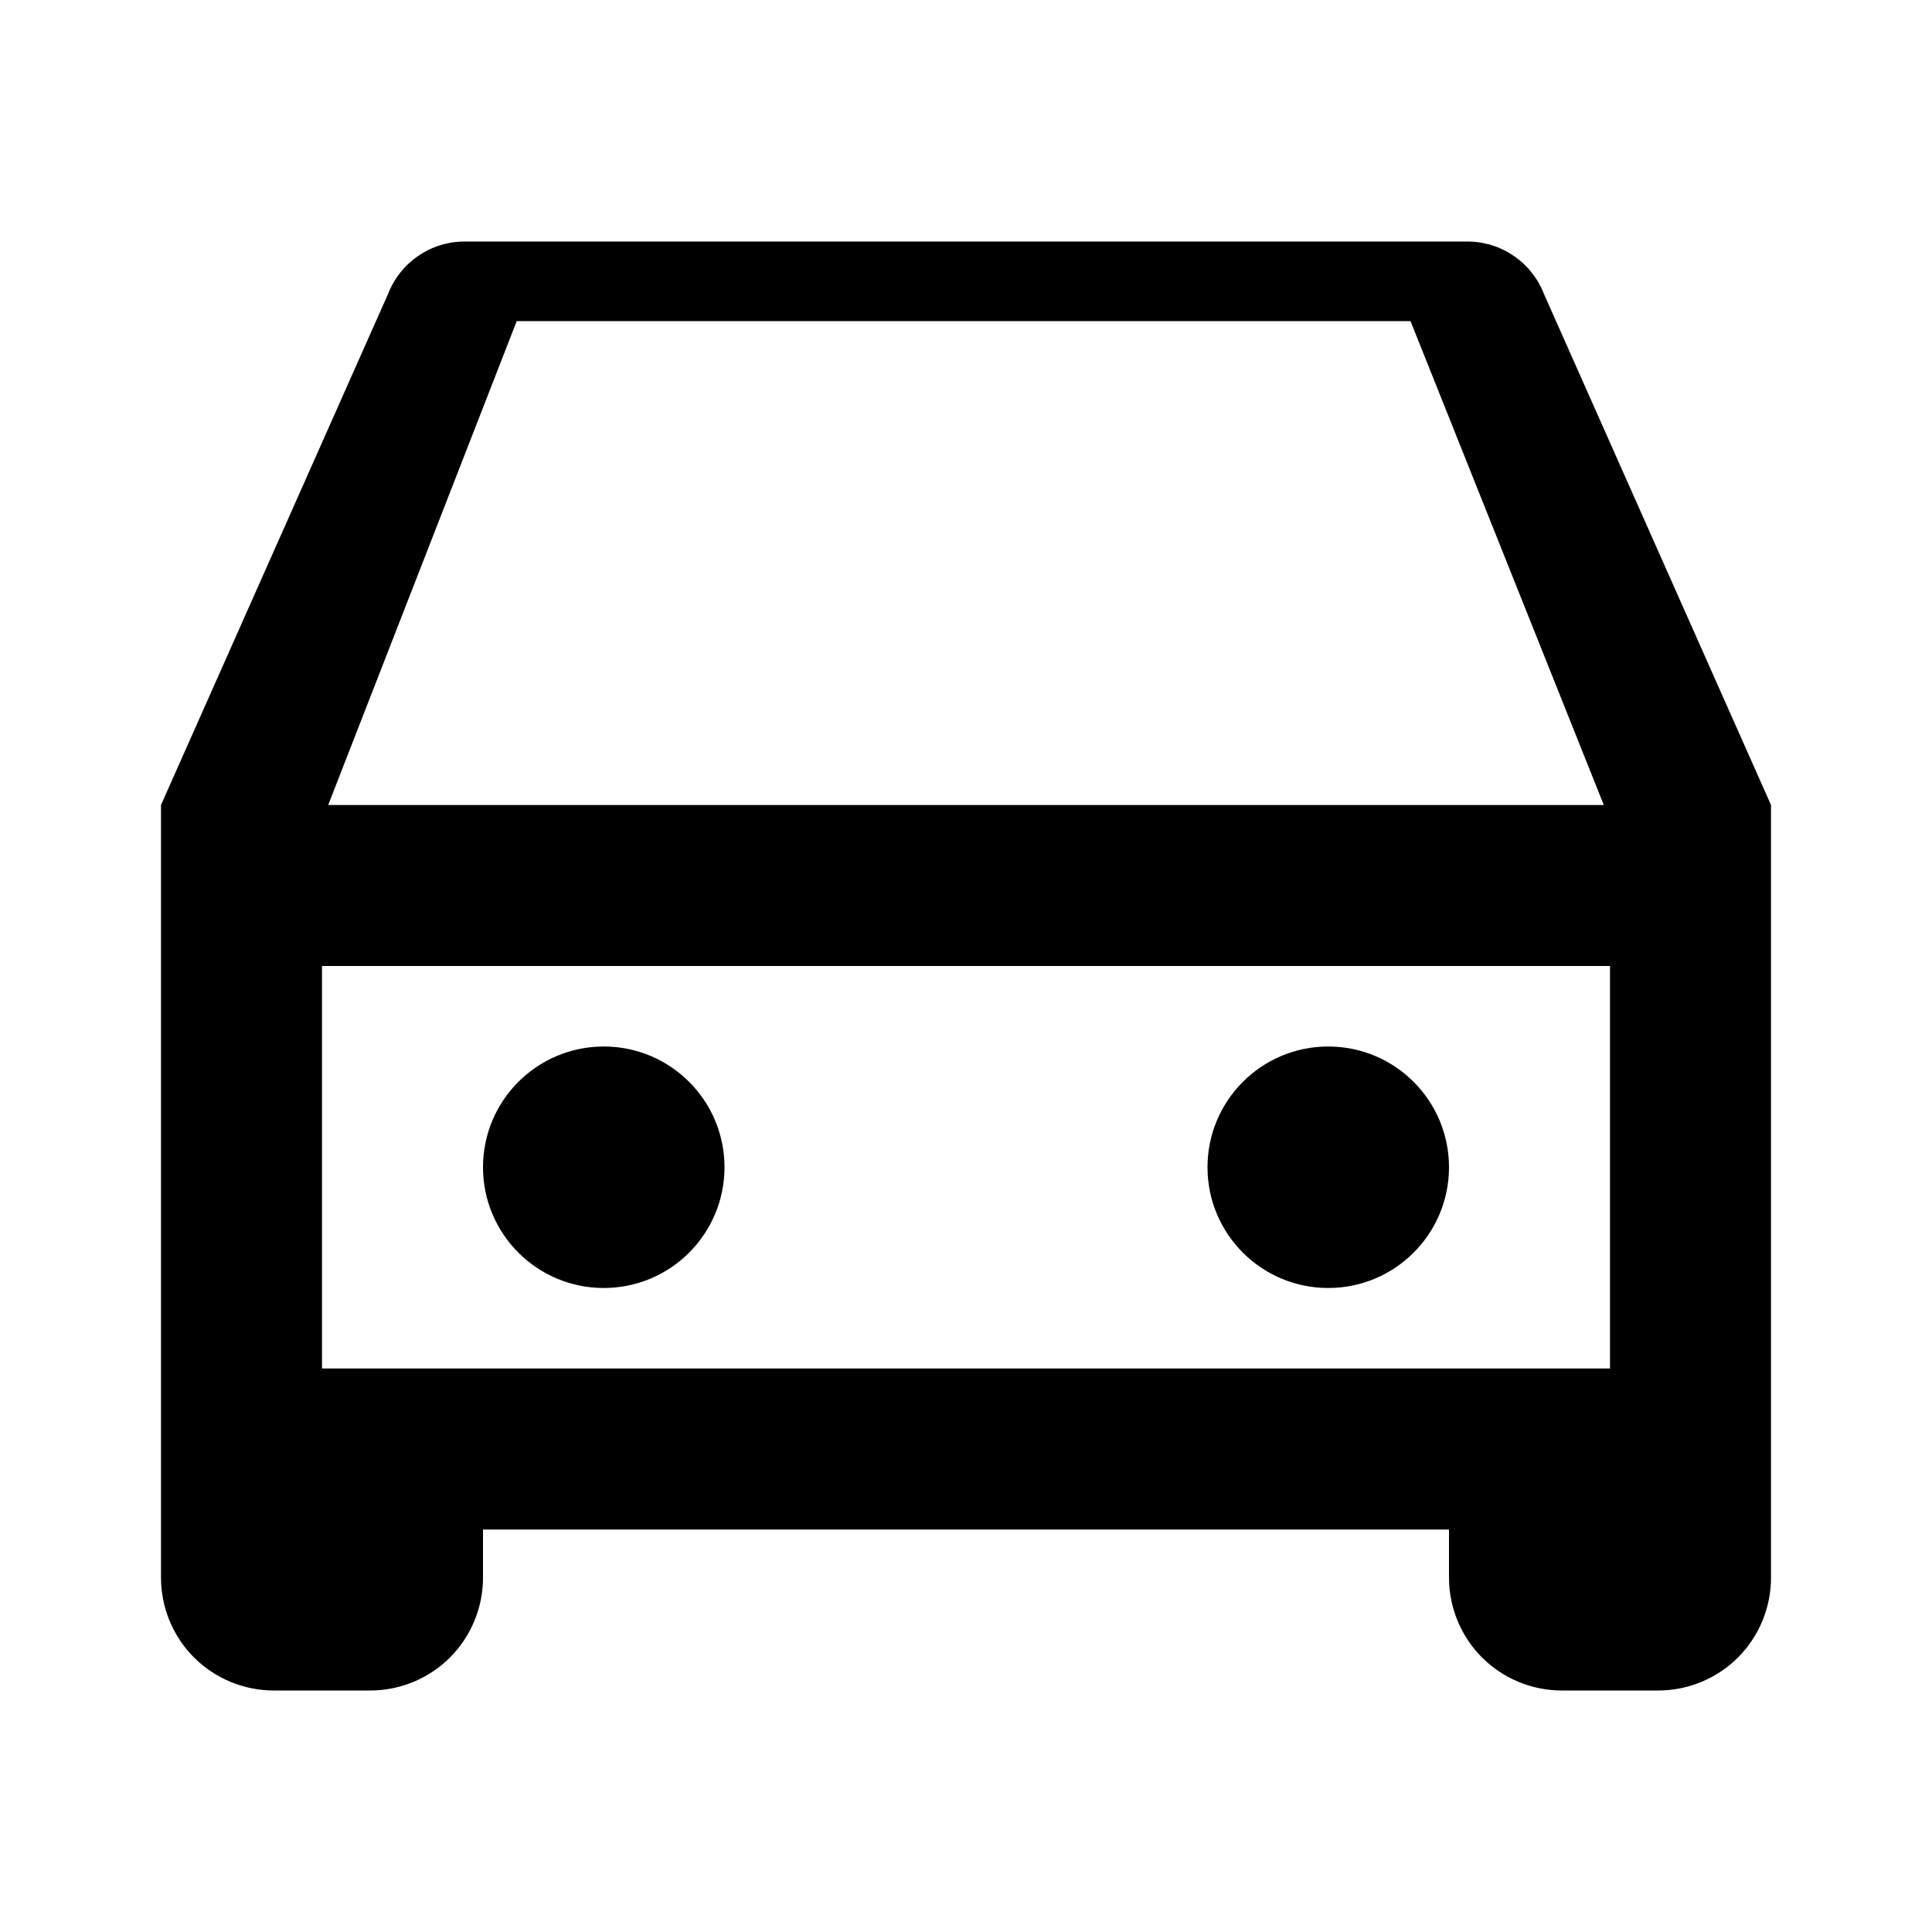
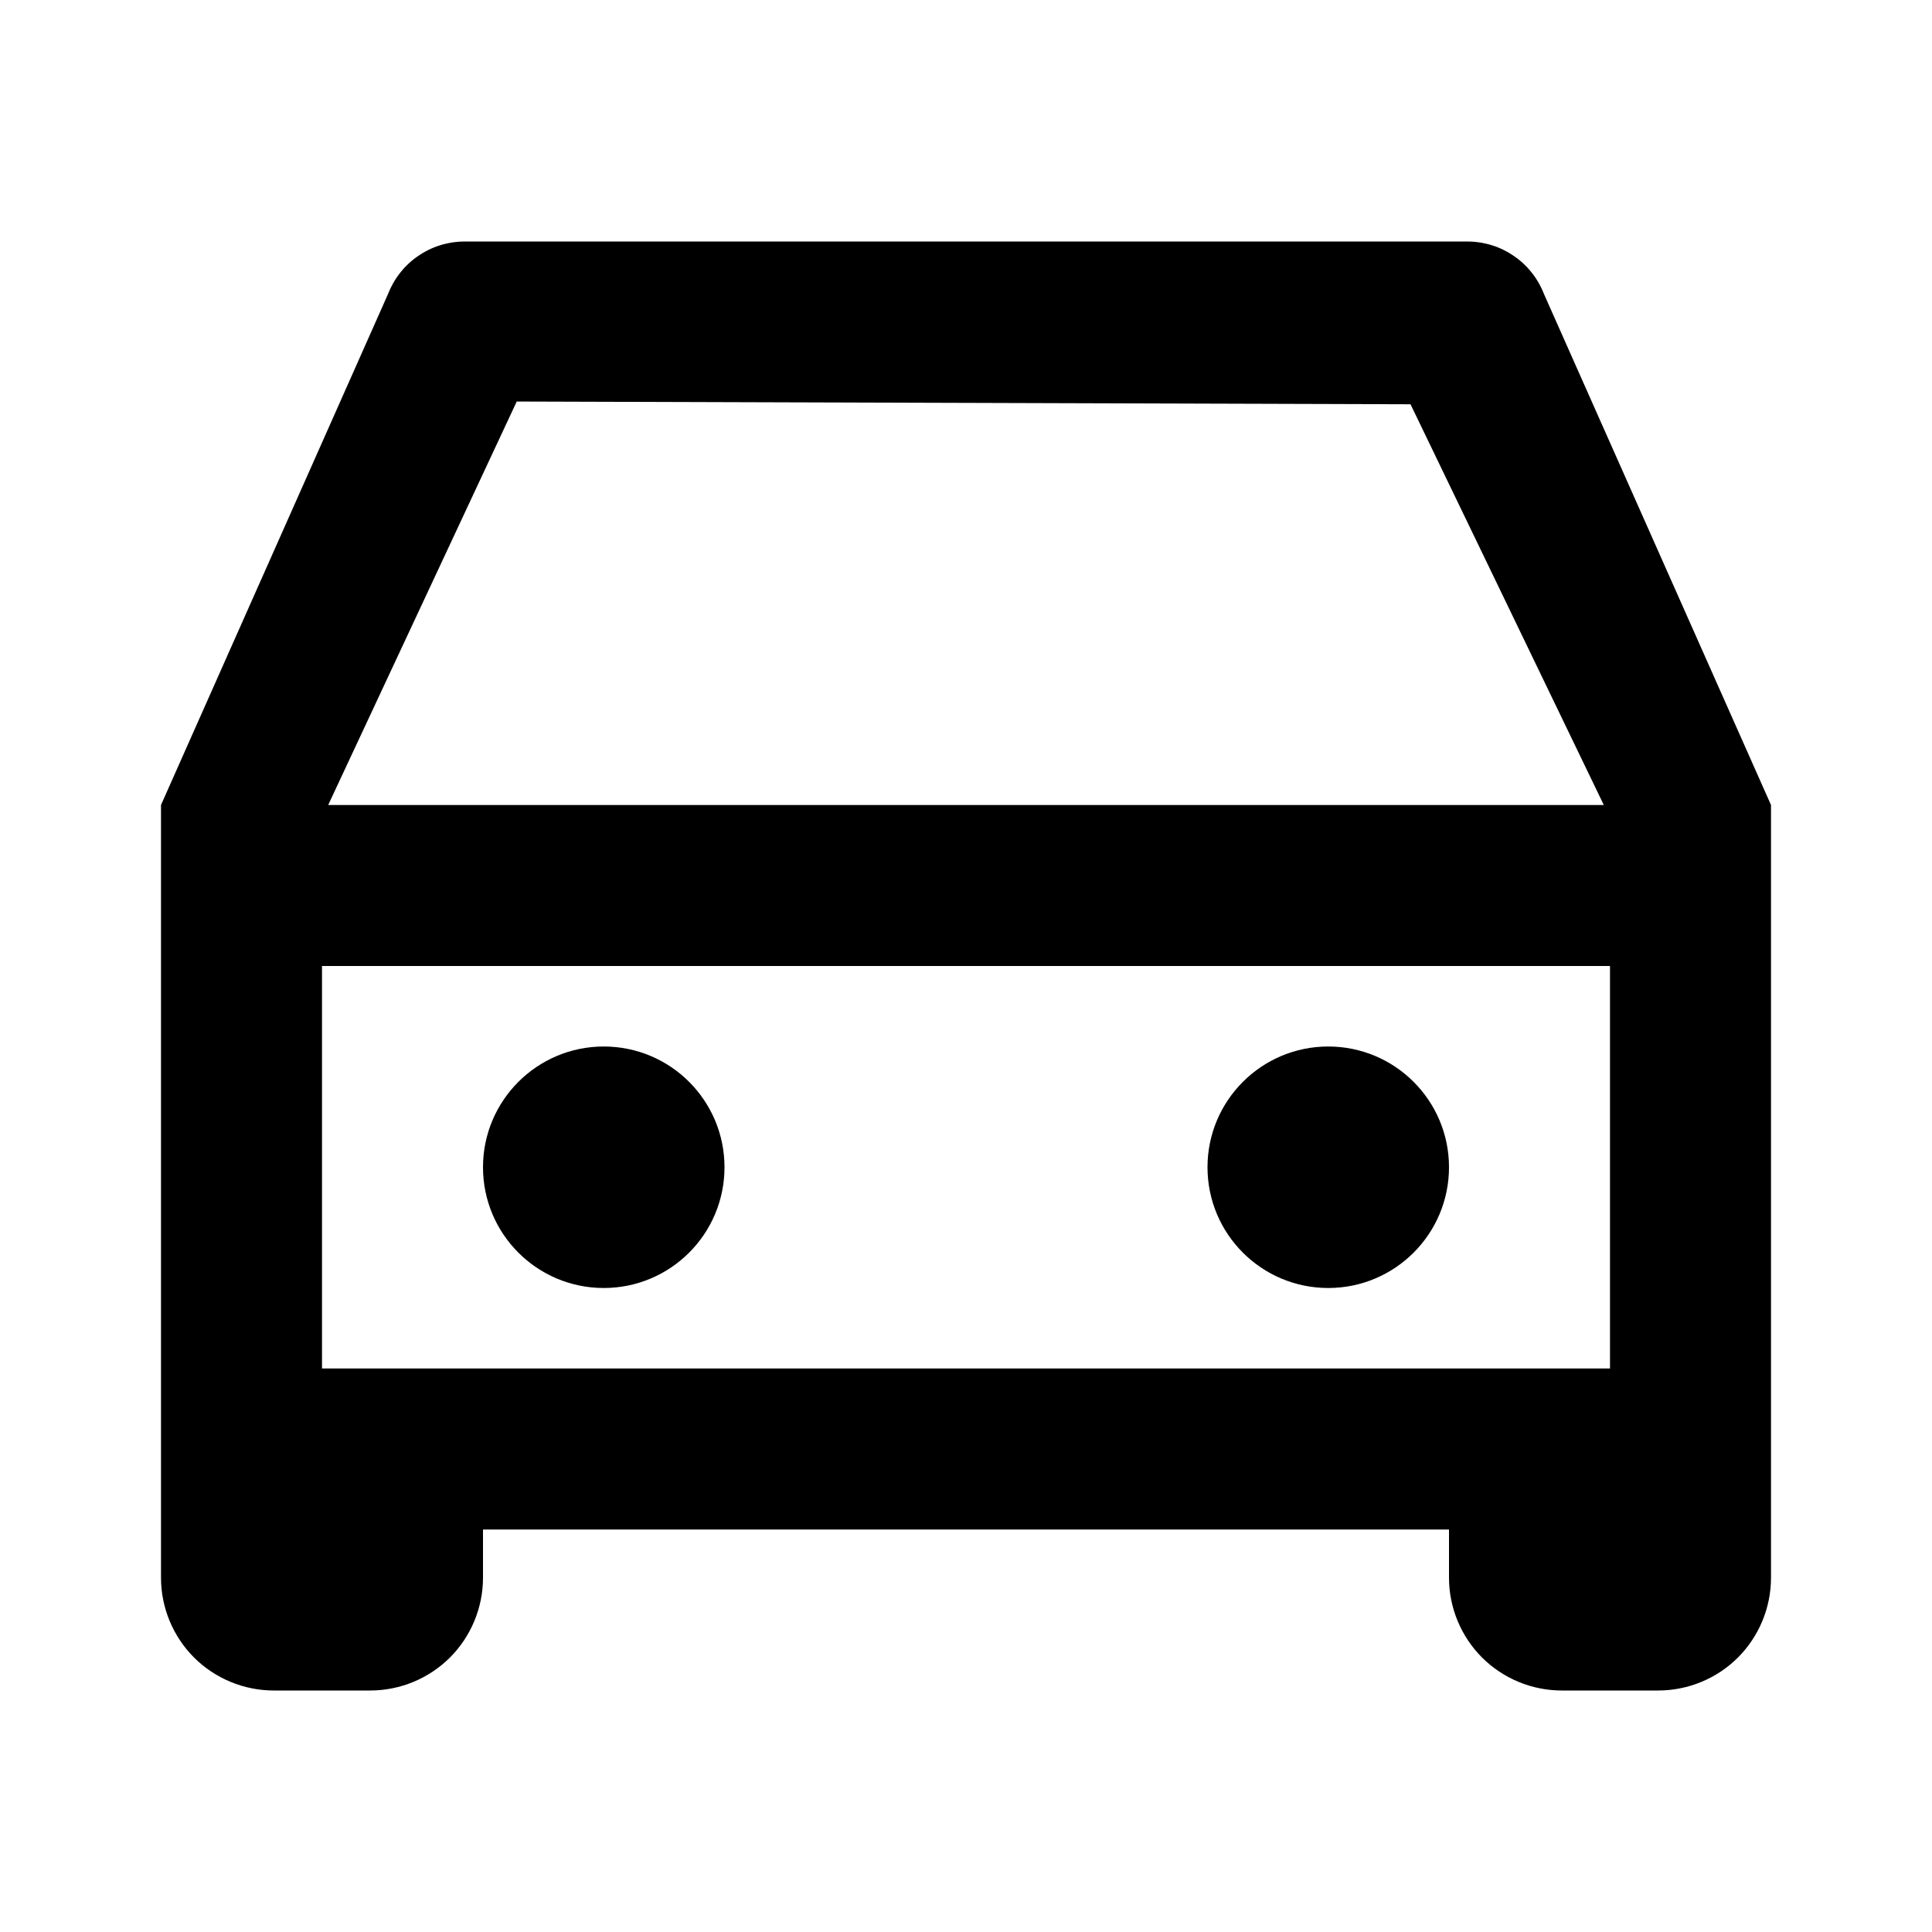
<svg xmlns="http://www.w3.org/2000/svg" viewBox="0 0 24 24" fill-rule="evenodd" clip-rule="evenodd" stroke-linejoin="round" stroke-miterlimit="1.414">
-   <path d="M6 19H2v.599c0 .371.148.728.41.991.263.262.62.41.991.41h1.198c.371 0 .728-.148.991-.41.262-.263.41-.62.41-.991V19zM22 19h-4v.599c0 .371.148.728.41.991.263.262.62.41.991.41h1.198c.371 0 .728-.148.991-.41.262-.263.41-.62.41-.991V19zM18.227 3l.04.001.039.002.039.004.038.005.039.007.037.008.038.009.036.011.037.012.035.013.035.015.035.016.034.018.033.018.032.02.032.021.031.022.03.023.029.024.028.025.027.027.027.027.025.029.024.029.024.031.022.031.021.033.02.033.018.034.018.035.016.036.015.036L22 10v9H2v-9l2.819-6.345.015-.036.016-.036.018-.035.018-.034.02-.033.021-.033.022-.031.024-.031.024-.029.025-.029.027-.027.027-.027.028-.025.029-.024.03-.023.031-.022.032-.021.032-.02.033-.018.034-.018.035-.016.035-.015.035-.013.037-.012.036-.011.038-.009.037-.008.039-.007.038-.005.039-.004.039-.002.04-.001h12.454zM4 12v5h16v-5H4zm2.419-8.011L4.077 10h15.846l-2.401-6.011H6.419z" />
+   <path d="M6 19H2v.599c0 .371.148.728.41.991.263.262.62.41.991.41h1.198c.371 0 .728-.148.991-.41.262-.263.41-.62.41-.991V19zM22 19h-4v.599c0 .371.148.728.41.991.263.262.62.41.991.41h1.198c.371 0 .728-.148.991-.41.262-.263.41-.62.41-.991V19zM18.227 3l.04.001.039.002.039.004.038.005.039.007.037.008.038.009.036.011.037.012.035.013.035.015.035.016.034.018.033.018.032.02.032.021.031.022.03.023.029.024.028.025.027.027.027.027.025.029.024.029.024.031.022.031.021.033.02.033.018.034.018.035.016.036.015.036L22 10v9H2v-9l2.819-6.345.015-.036.016-.036.018-.035.018-.034.02-.033.021-.033.022-.031.024-.031.024-.029.025-.029.027-.027.027-.027.028-.025.029-.024.03-.023.031-.022.032-.021.032-.02.033-.018.034-.018.035-.016.035-.015.035-.013.037-.012.036-.011.038-.009.037-.008.039-.007.038-.005.039-.004.039-.002.04-.001h12.454zM4 12v5h16v-5H4zm.077-2h15.846l-2.401-4.978-11.103-.034L4.077 10z" />
  <circle cx="7.5" cy="14.5" r="1.5" />
  <circle cx="16.5" cy="14.5" r="1.5" />
</svg>
